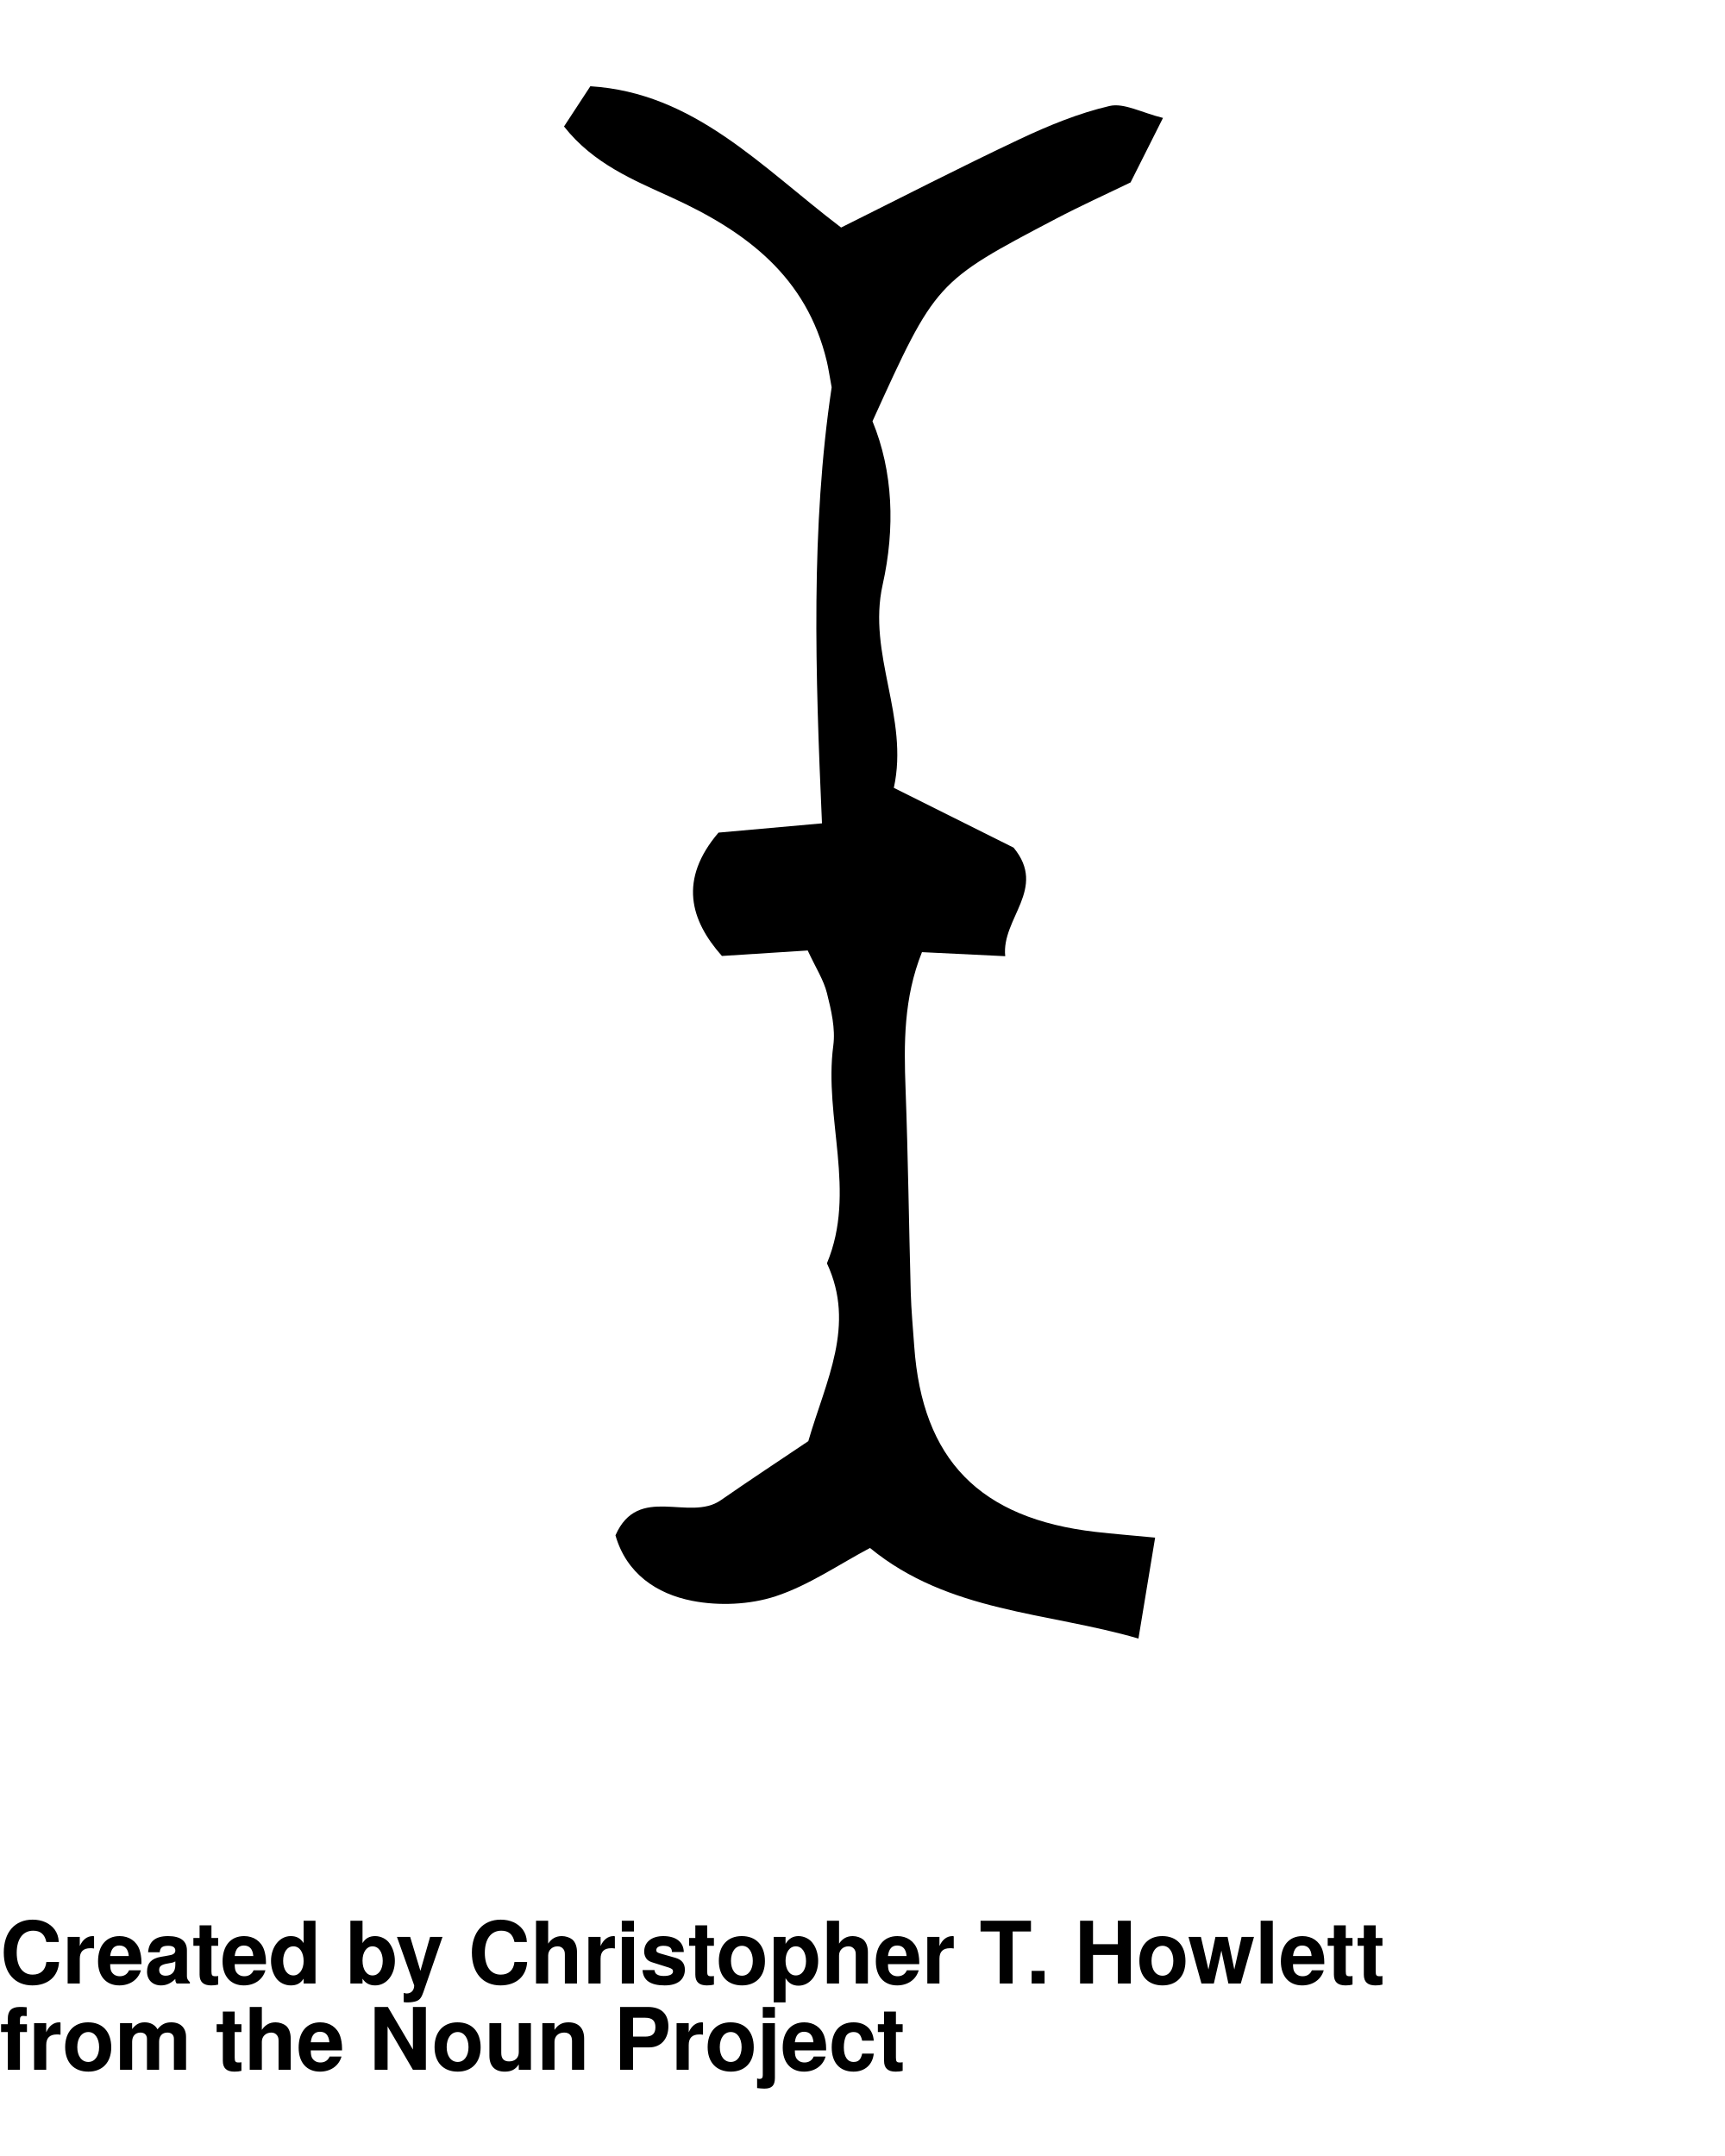
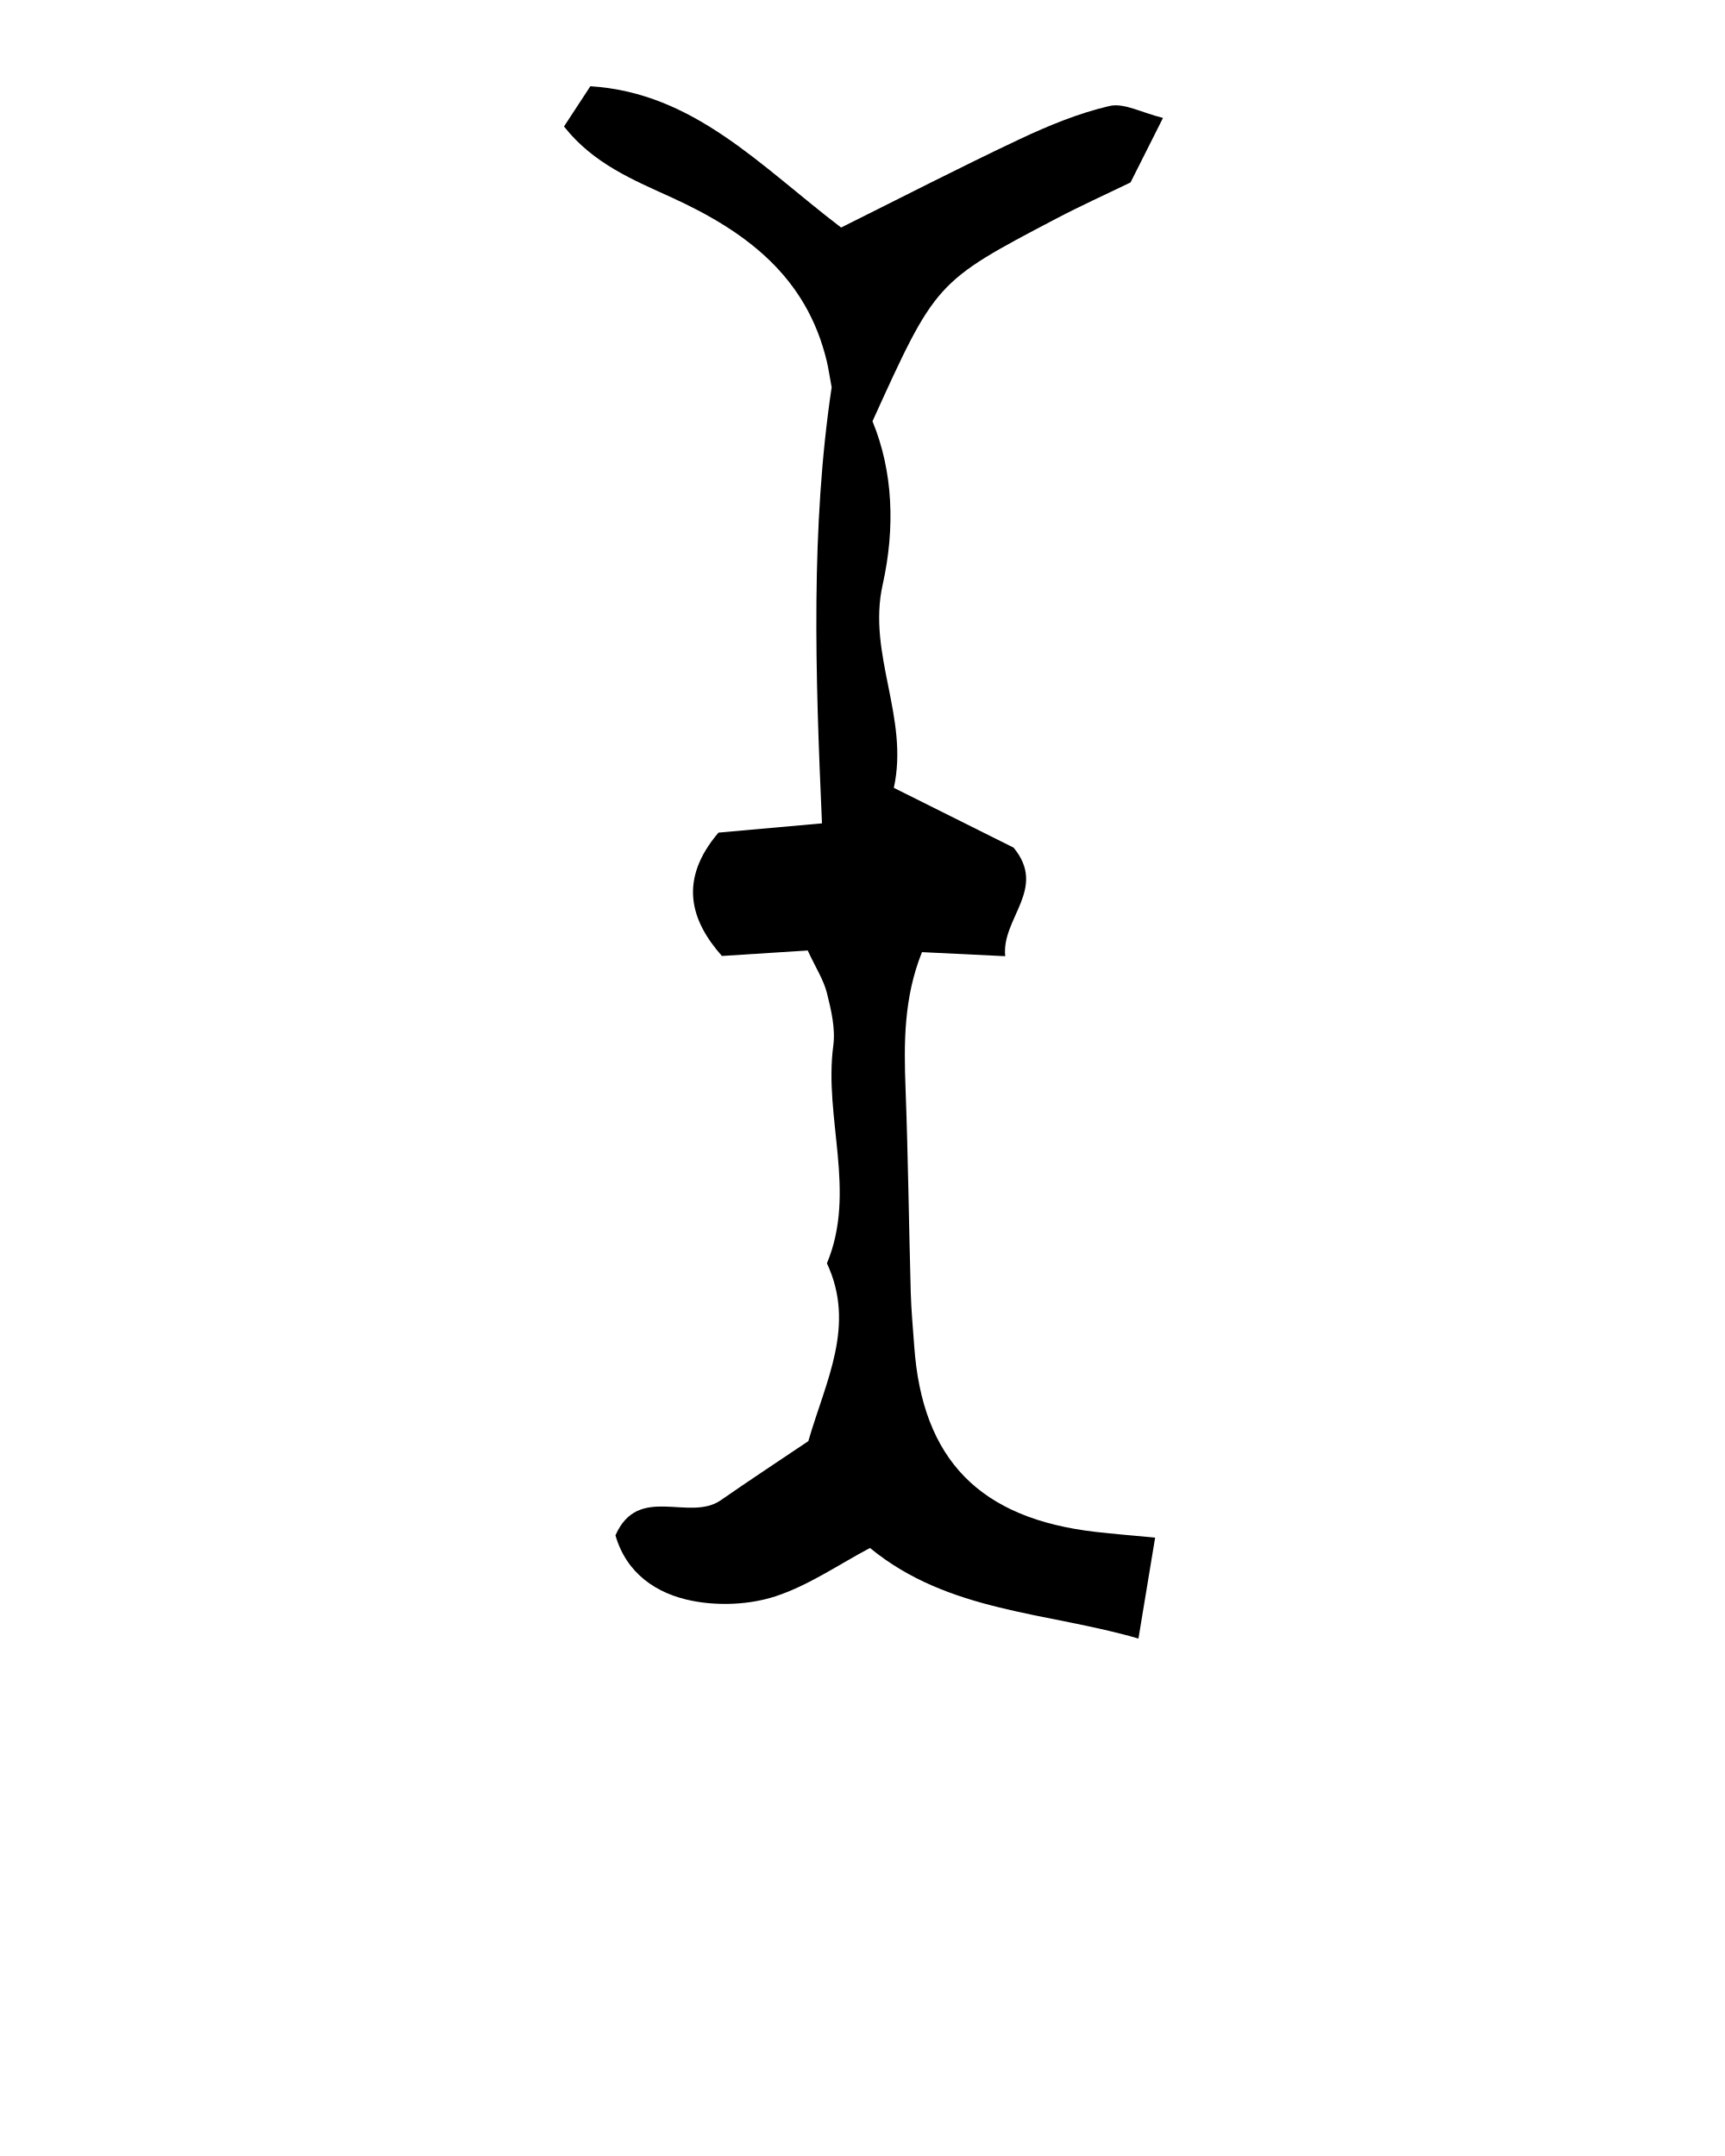
<svg xmlns="http://www.w3.org/2000/svg" version="1.1" x="0px" y="0px" viewBox="0 0 100 125" enable-background="new 0 0 100 100" xml:space="preserve">
  <path d="M50.434,89.748c-1.811,0.958-3.548,2.169-5.474,2.801c-1.492,0.489-3.284,0.566-4.832,0.263  c-2.062-0.403-3.813-1.578-4.449-3.796c1.32-3.007,4.277-0.766,6.105-2.036c1.69-1.174,3.411-2.305,5.075-3.426  c1.018-3.511,2.761-6.71,1.079-10.31c1.732-4.155-0.19-8.424,0.369-12.626c0.131-0.982-0.12-2.05-0.367-3.036  c-0.193-0.771-0.652-1.475-1.116-2.475c-1.662,0.106-3.238,0.207-4.974,0.318c-1.831-2.065-2.525-4.42-0.198-7.152  c1.876-0.168,3.899-0.349,5.999-0.537c-0.389-8.728-0.654-17.168,0.561-25.281c-0.129-0.695-0.186-1.104-0.281-1.503  c-1.165-4.893-4.643-7.511-8.972-9.492c-2.187-1.001-4.549-1.948-6.263-4.127C33.214,6.54,33.649,5.876,34.223,5  c6.025,0.378,9.88,4.651,14.537,8.192c3.389-1.686,6.847-3.47,10.365-5.129c1.668-0.786,3.409-1.501,5.194-1.918  c0.839-0.196,1.859,0.388,3.101,0.692c-0.726,1.443-1.273,2.532-1.881,3.74c-1.397,0.678-2.894,1.354-4.345,2.117  c-6.954,3.652-6.95,3.66-10.615,11.729c1.197,2.907,1.322,6.195,0.589,9.478c-0.9,4.034,1.546,7.694,0.648,11.776  c2.554,1.275,4.748,2.371,6.943,3.467c1.971,2.388-0.718,4.095-0.485,6.294c-1.815-0.088-3.211-0.156-4.827-0.235  c-1.065,2.661-1.049,5.291-0.95,7.957c0.147,3.923,0.192,7.849,0.3,11.773c0.029,1.038,0.128,2.075,0.201,3.112  c0.466,6.59,3.796,10.001,10.527,10.772c1.021,0.117,2.046,0.198,3.439,0.331c-0.323,1.956-0.61,3.69-0.967,5.852  C60.702,93.455,54.995,93.494,50.434,89.748z" />
-   <text x="0" y="115" fill="#000000" font-size="5px" font-weight="bold" font-family="'Helvetica Neue', Helvetica, Arial-Unicode, Arial, Sans-serif">Created by Christopher T. Howlett</text>
-   <text x="0" y="120" fill="#000000" font-size="5px" font-weight="bold" font-family="'Helvetica Neue', Helvetica, Arial-Unicode, Arial, Sans-serif">from the Noun Project</text>
</svg>
